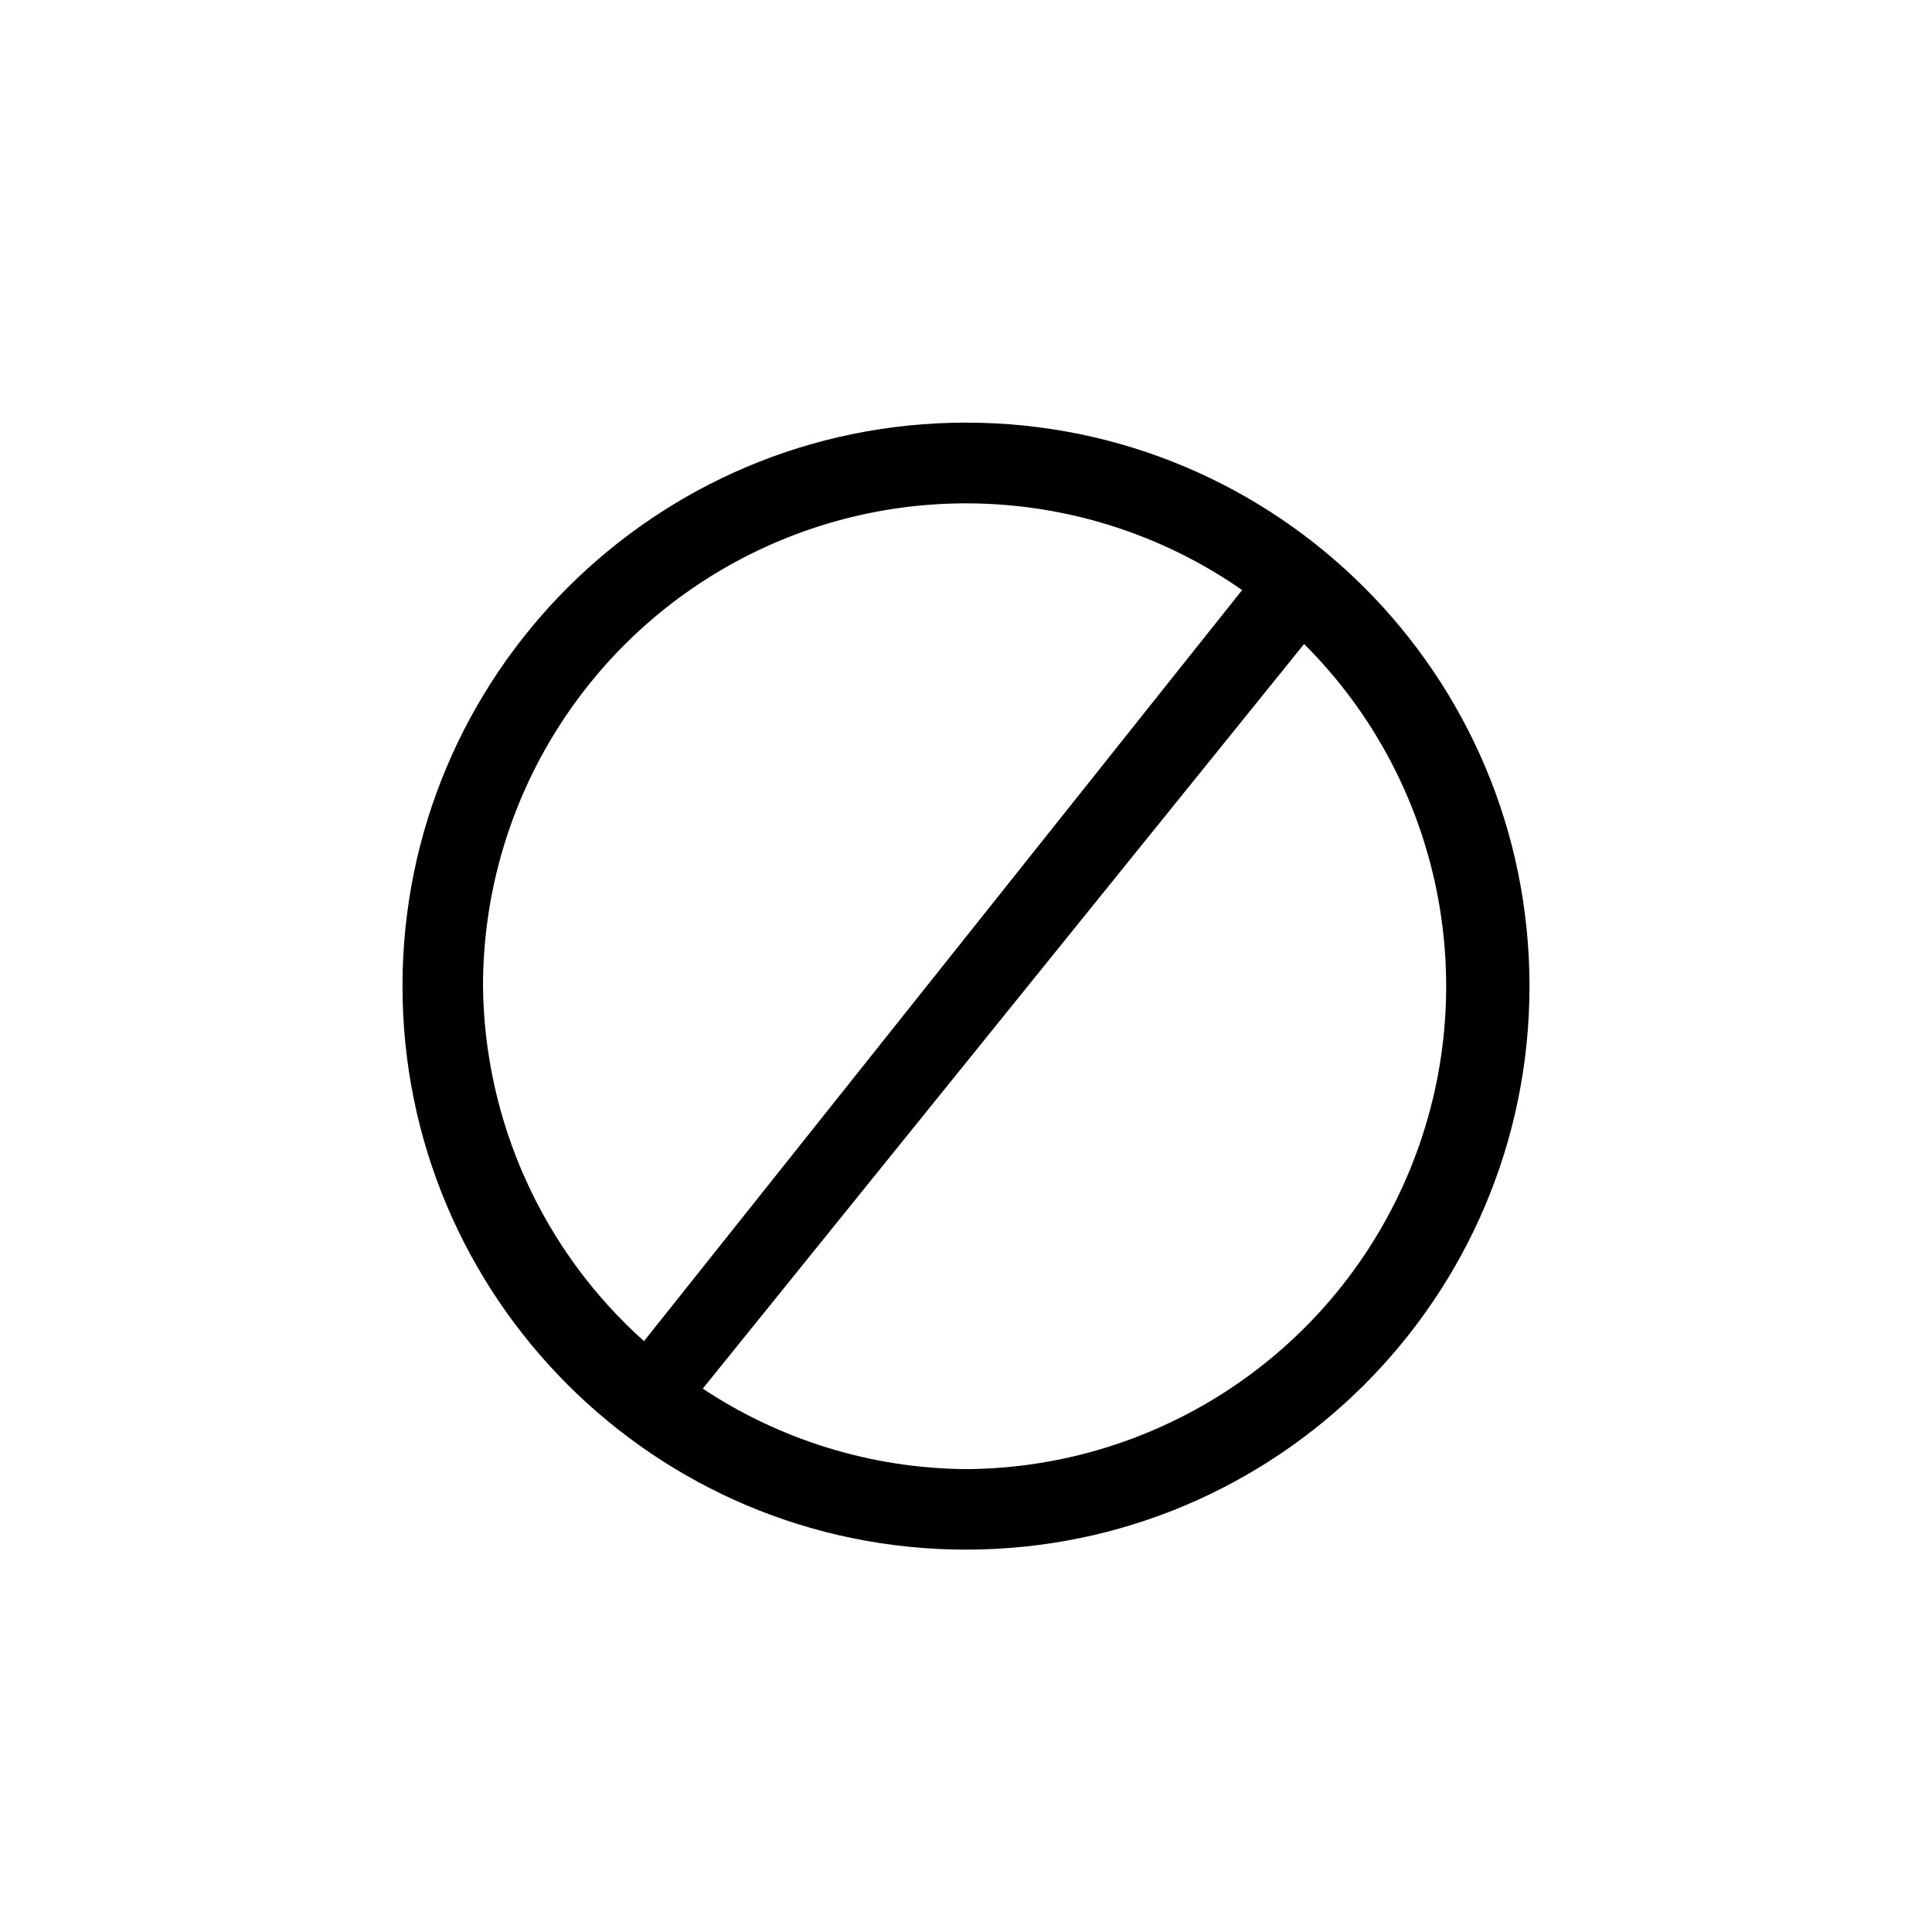
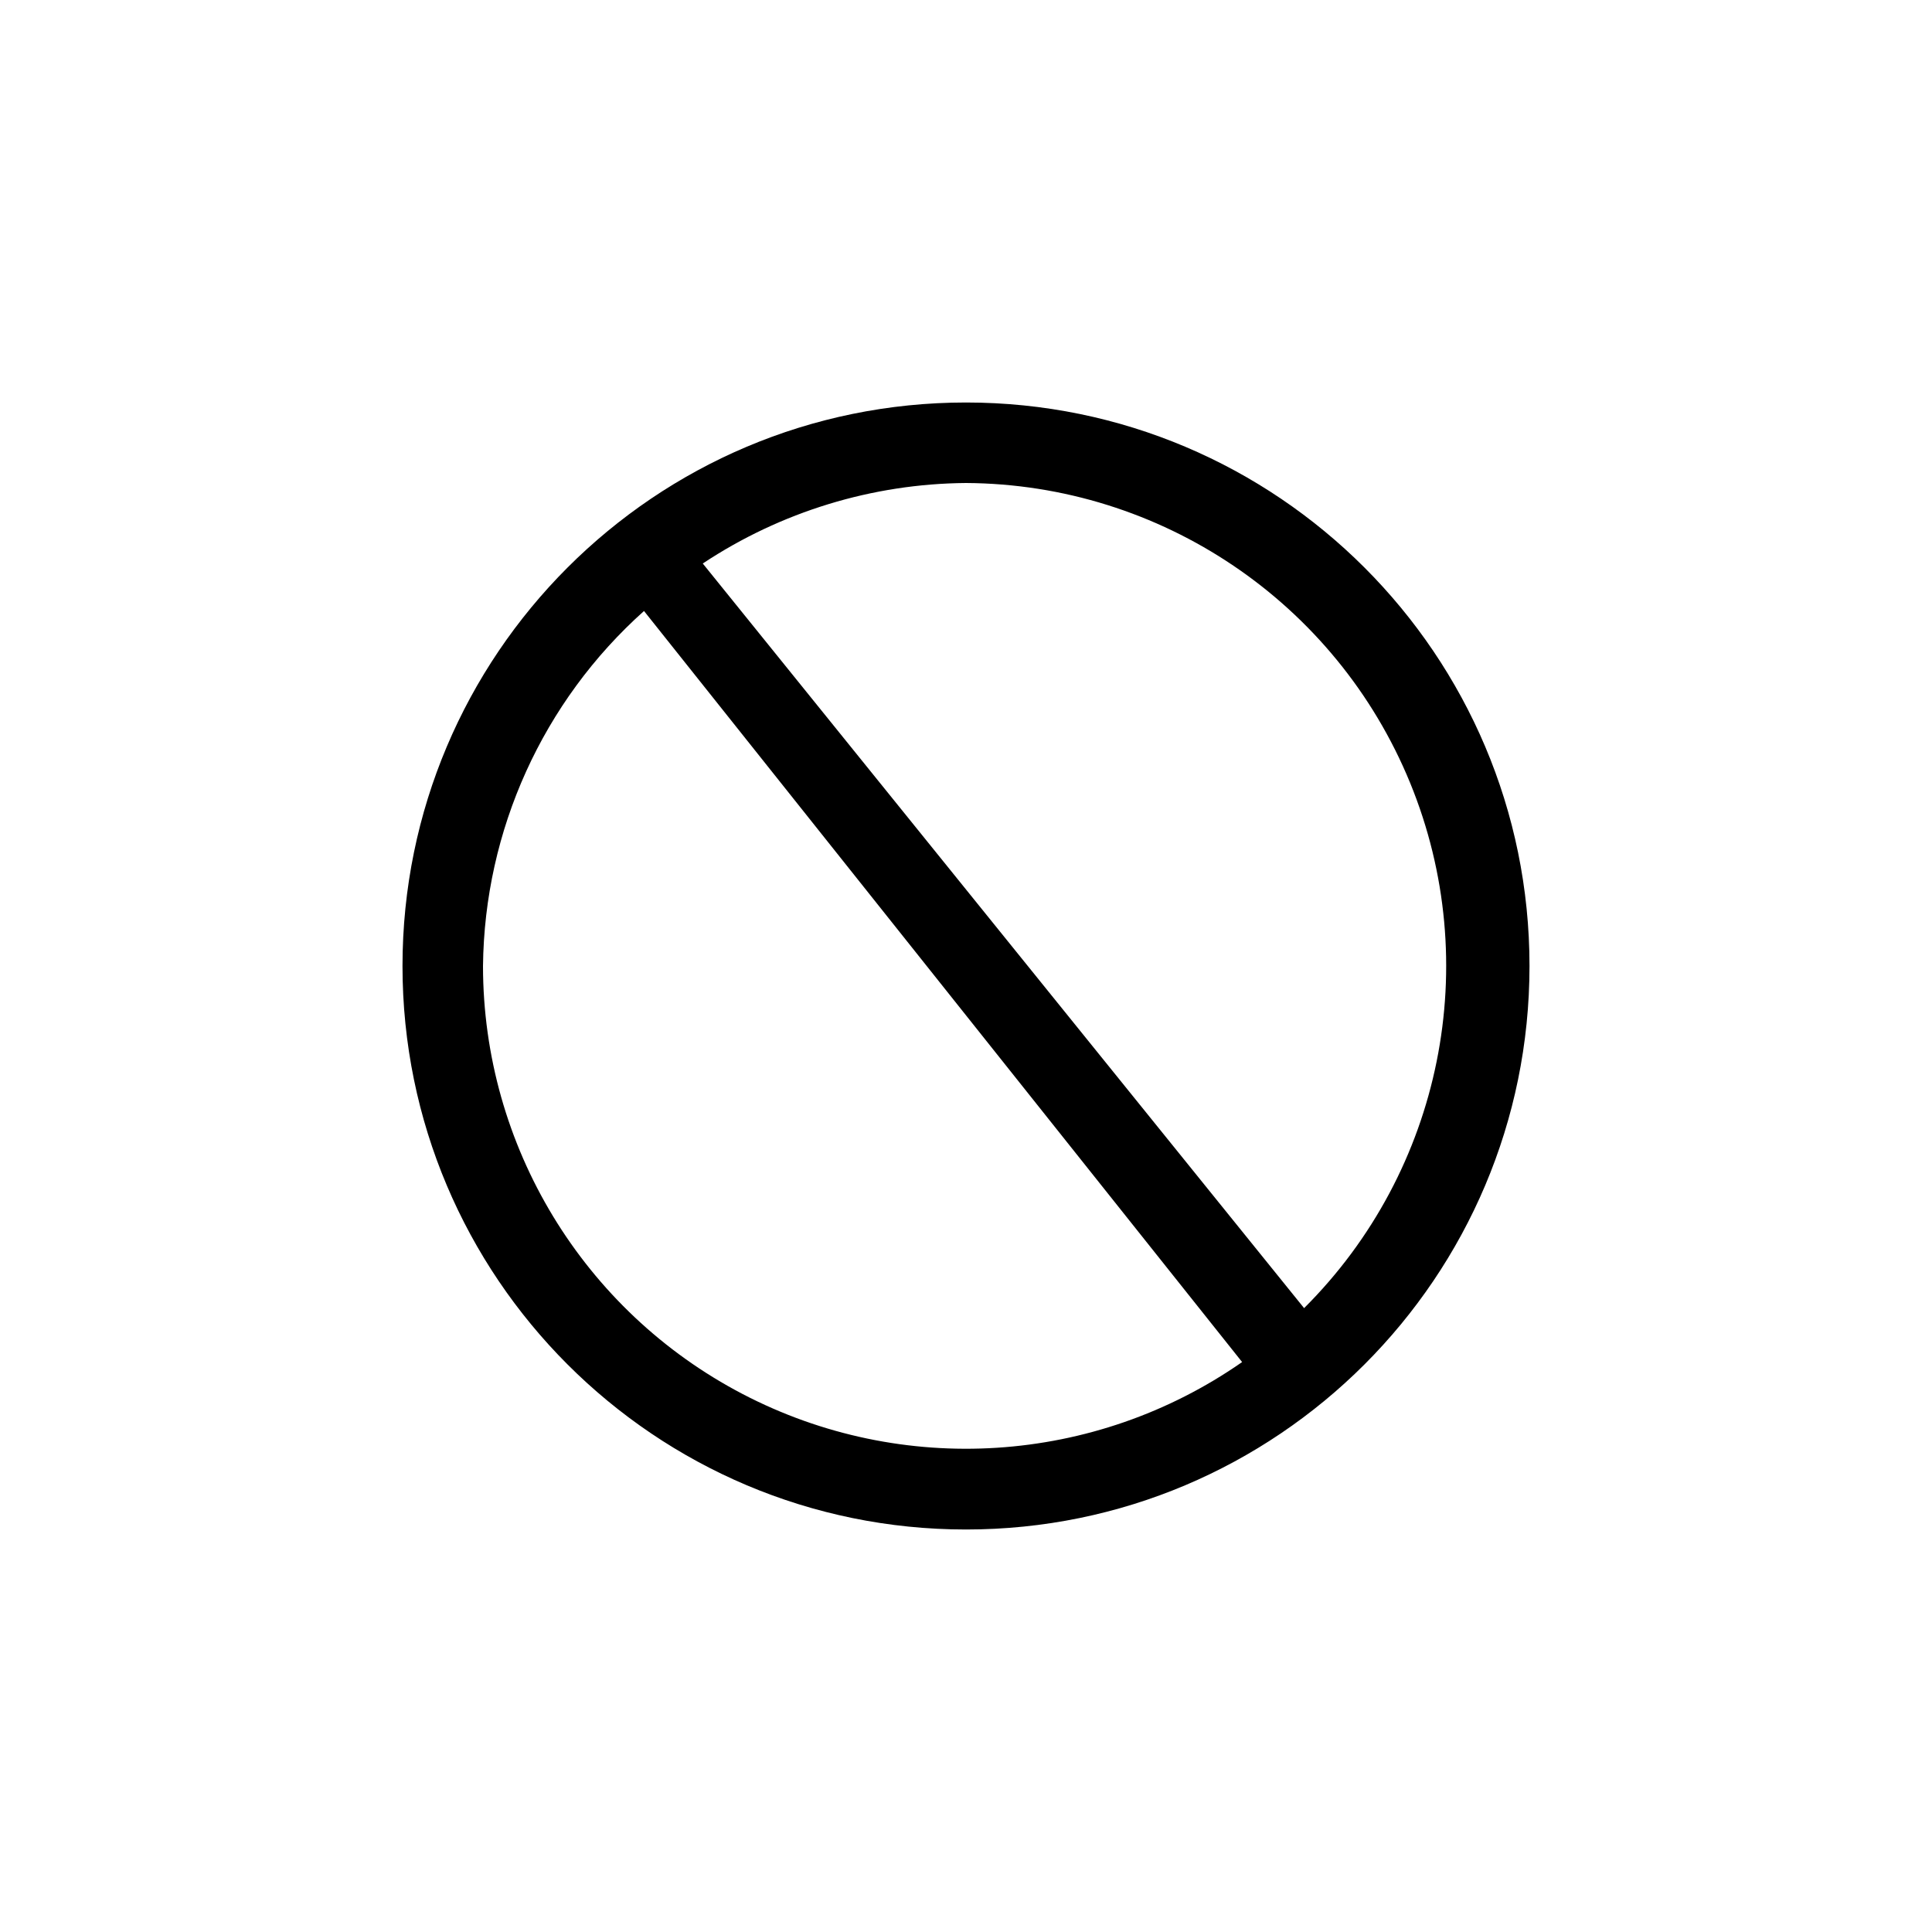
- <svg xmlns="http://www.w3.org/2000/svg" id="target" viewBox="0 0 24 24">
-   <path d="M12,5.25a7,7,0,1,0,7,7A7,7,0,0,0,12,5.25Zm-6,7a6,6,0,0,1,9.43-4.92L8,16.66A6,6,0,0,1,6,12.25Zm6,6a6,6,0,0,1-3.27-1L16.2,8A6,6,0,0,1,12,18.25Z" />
+ <svg xmlns="http://www.w3.org/2000/svg" width="24px" height="24px" viewBox="0 0 24 24" version="1.1">
+   <defs />
+   <g id="Page-1" stroke="none" stroke-width="1" fill="none" fill-rule="evenodd">
+     <g id="Blocked">
+       <rect id="24x24" x="0" y="0" width="24" height="24" />
+       <path d="M12,5 C8.134,5 5,8.134 5,12 C5,15.866 8.134,19 12,19 C15.866,19 19,15.866 19,12 C19,8.134 15.866,5 12,5 Z M6,12 C6.001,9.766 7.244,7.717 9.225,6.683 C11.206,5.65 13.597,5.803 15.43,7.08 L8,16.41 C6.743,15.286 6.018,13.686 6,12 Z M12,18 C10.836,17.991 9.7,17.643 8.73,17 L16.2,7.75 C17.916,9.46 18.435,12.034 17.517,14.275 C16.598,16.516 14.422,17.986 12,18 Z" id="Shape" fill="#000000" fill-rule="nonzero" transform="translate(12, 12) scale(1, -1) translate(-12, -12) " />
+     </g>
+   </g>
</svg>
